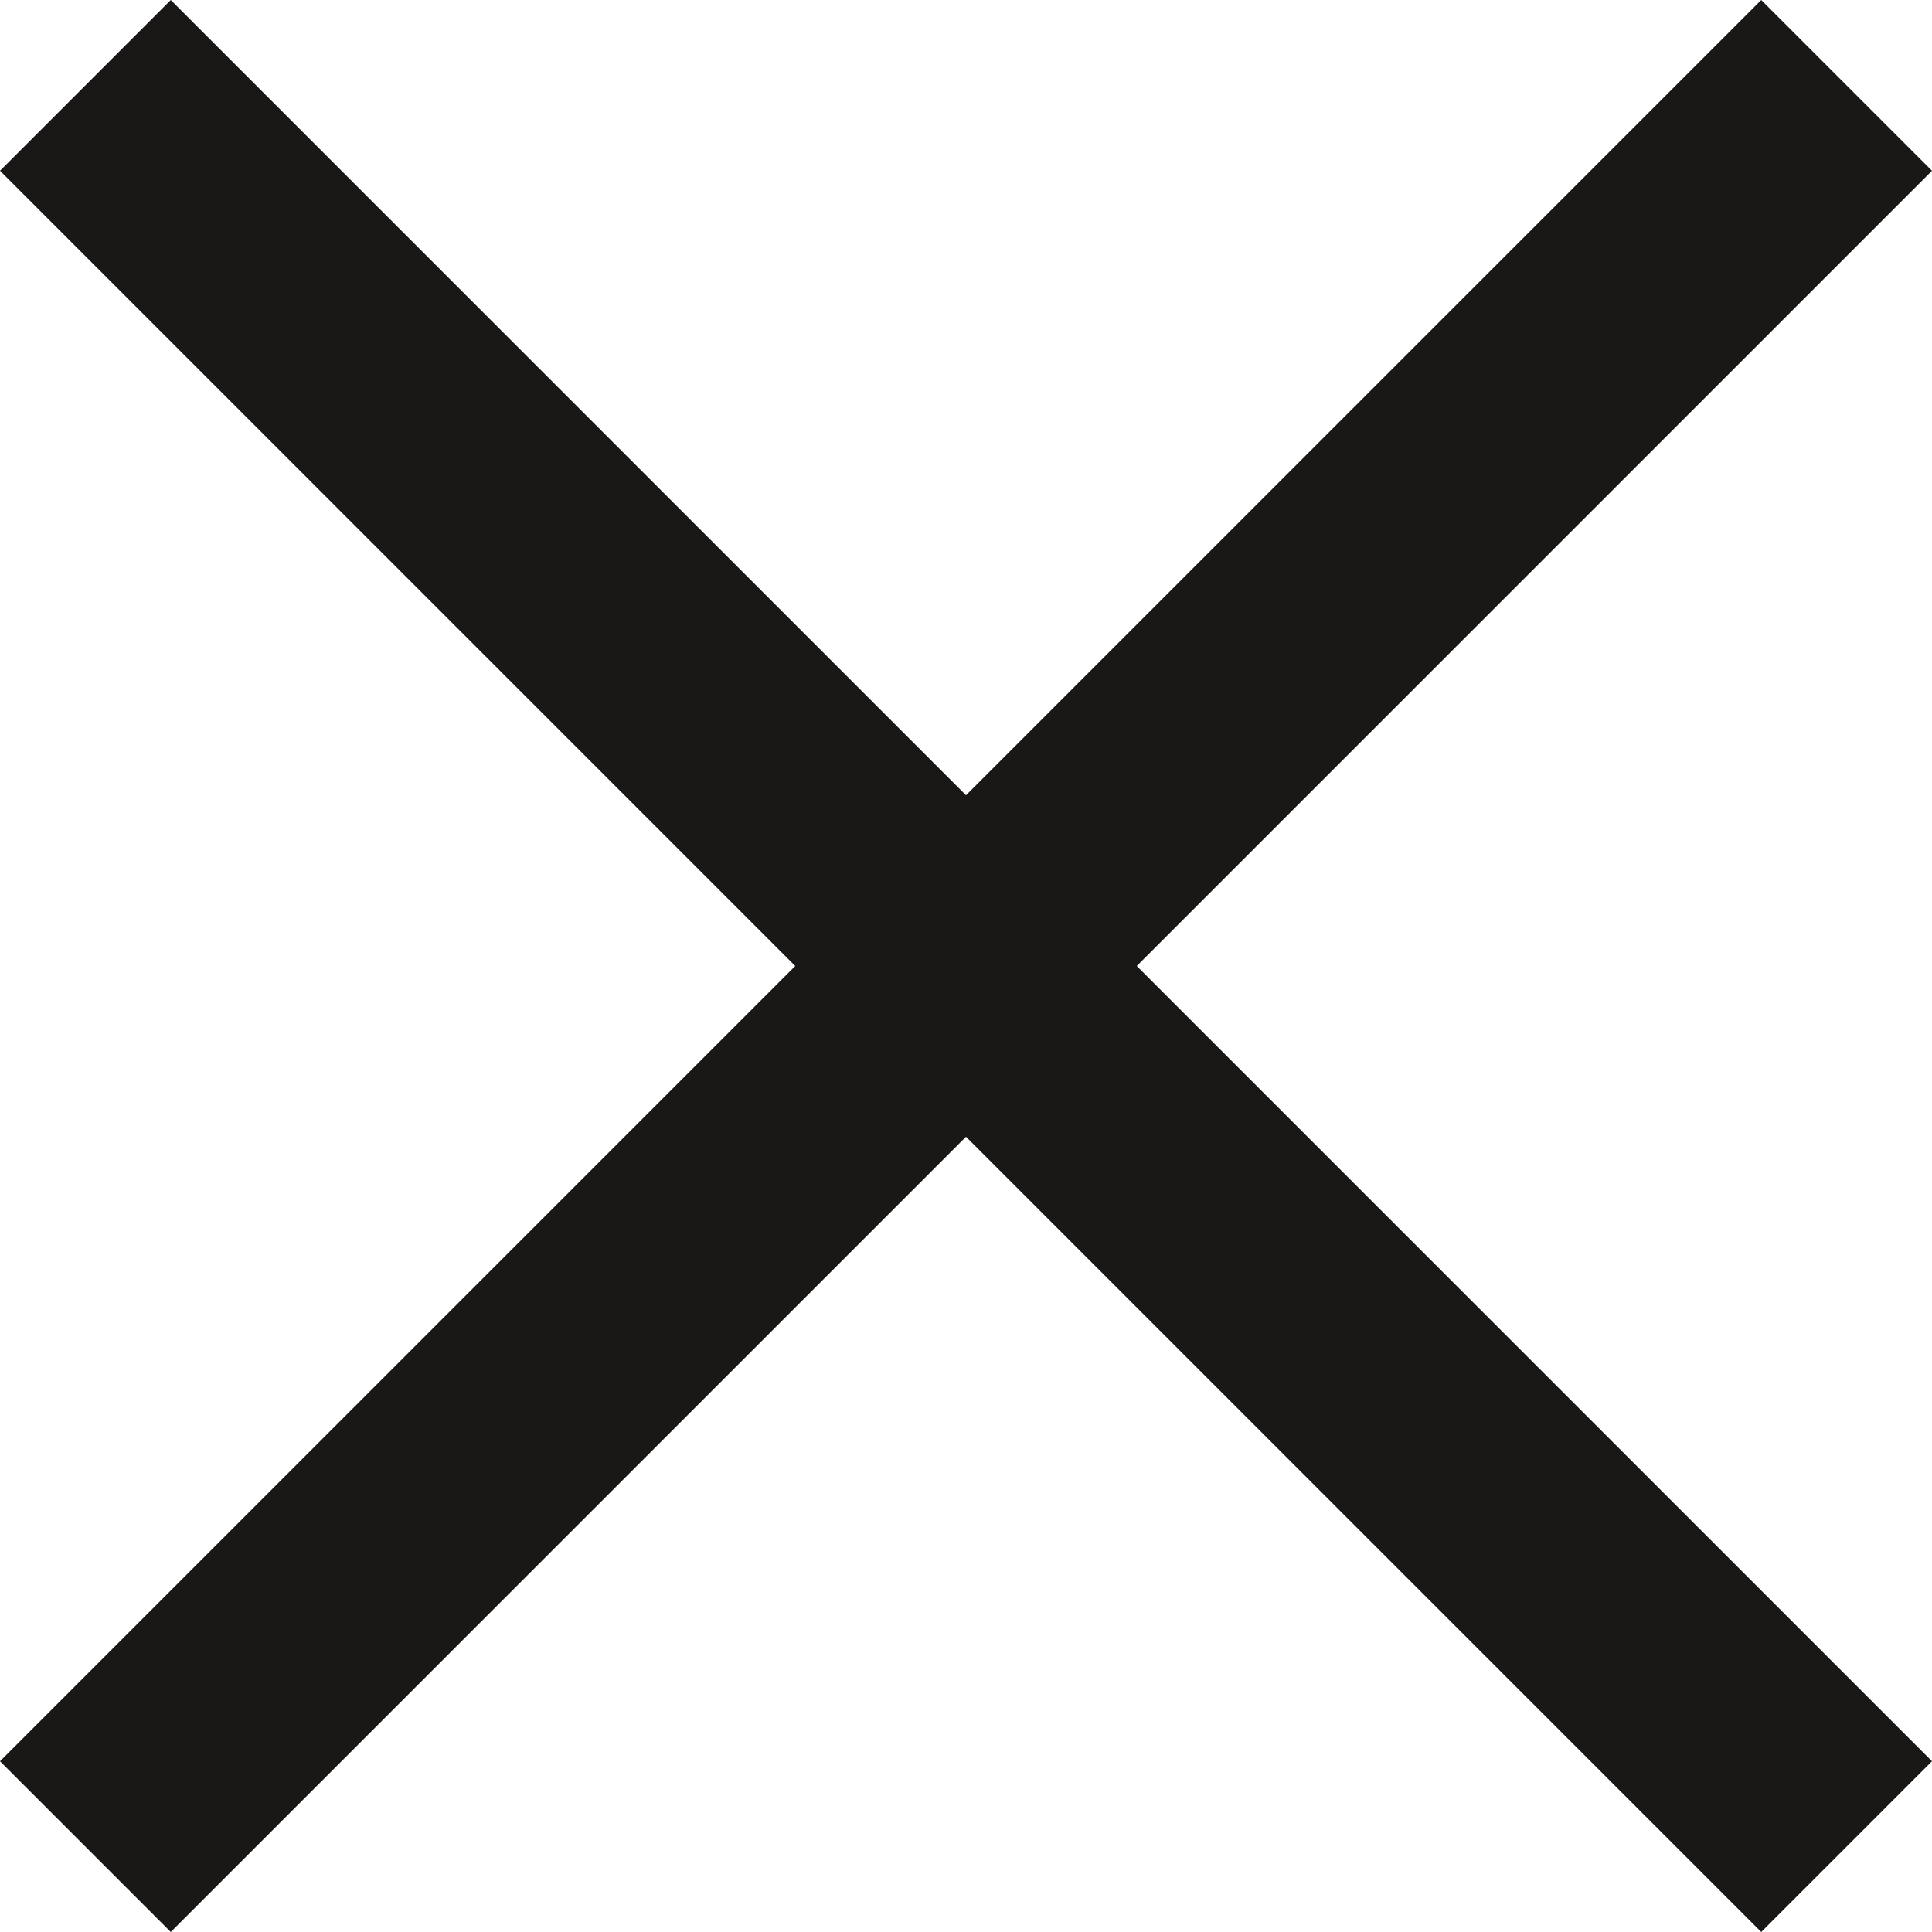
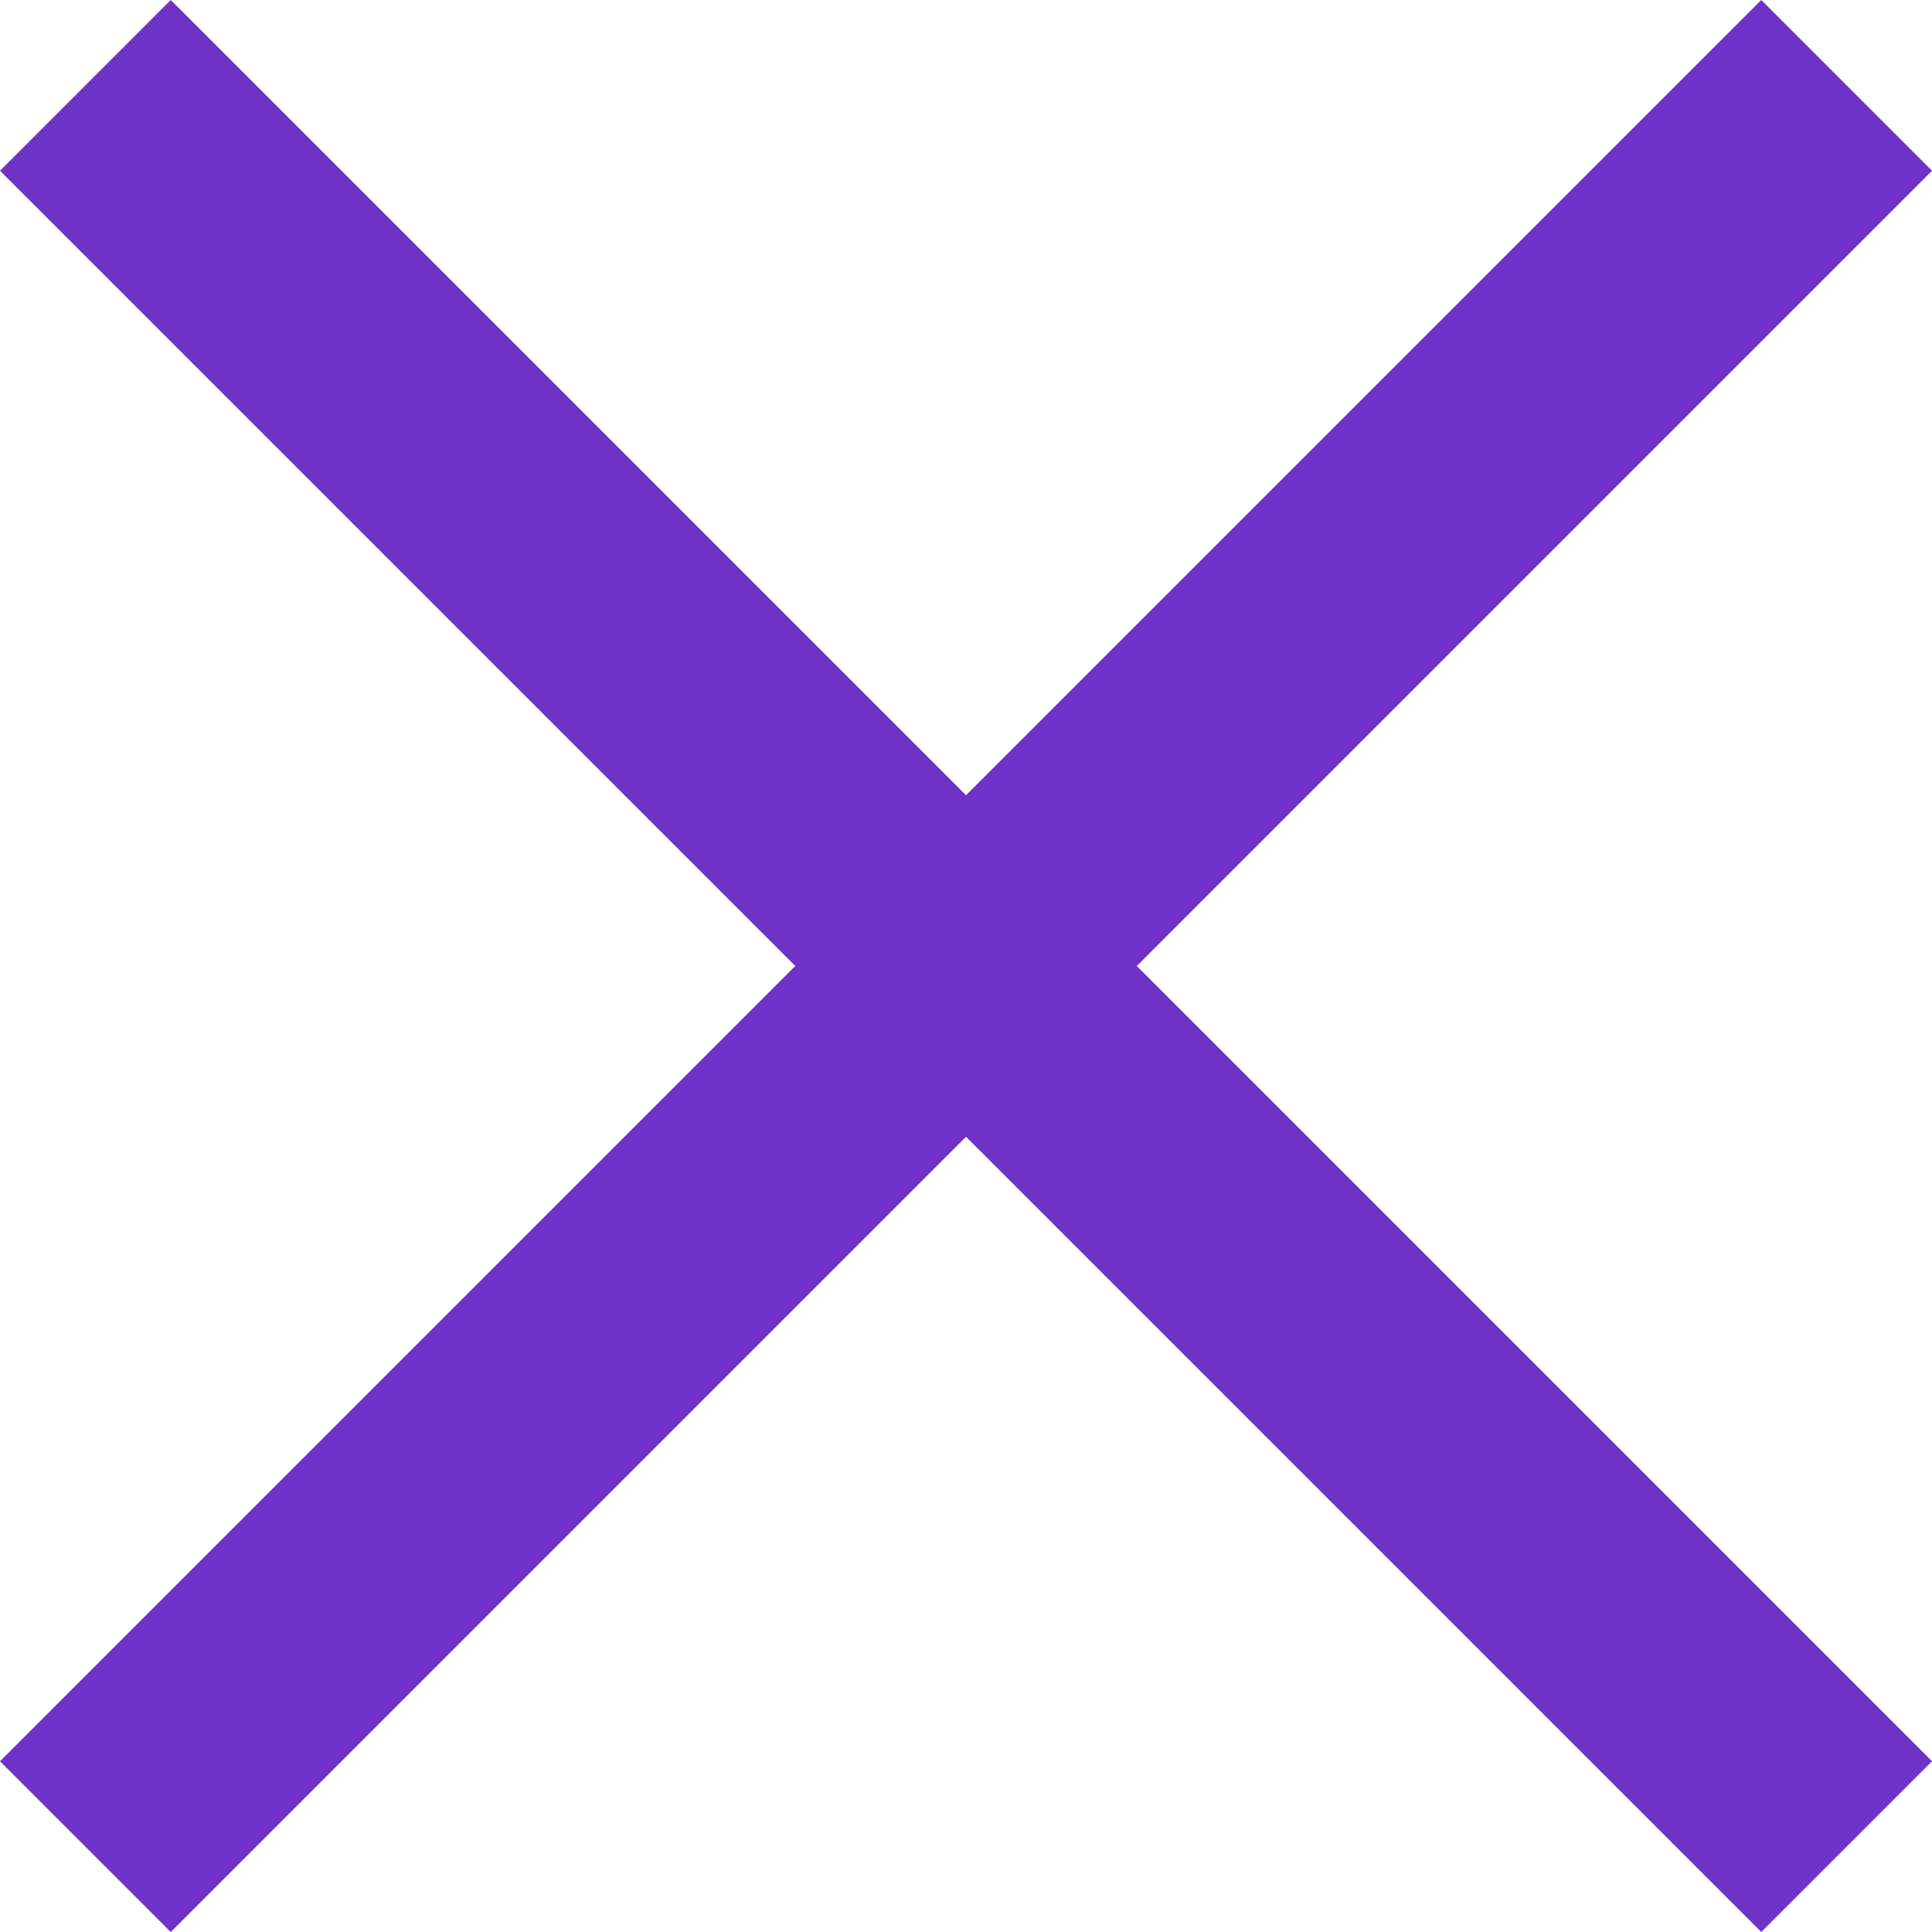
<svg xmlns="http://www.w3.org/2000/svg" version="1.1" width="8px" height="8px">
-   <g transform="matrix(1 0 0 1 -629 -1364 )">
-     <path d="M 4.707 4  L 8 0.707  L 7.293 0  L 4 3.293  L 0.707 0  L 0 0.707  L 3.293 4  L 0 7.293  L 0.707 8  L 4 4.707  L 7.293 8  L 8 7.293  L 4.707 4  Z " fill-rule="nonzero" fill="#1a1717" stroke="none" transform="matrix(1 0 0 1 629 1364 )" />
+   <g transform="matrix(1 0 0 1 -691 -1262 )">
+     <path d="M 4.707 4  L 8 0.707  L 7.293 0  L 4 3.293  L 0.707 0  L 0 0.707  L 3.293 4  L 0 7.293  L 0.707 8  L 4 4.707  L 7.293 8  L 8 7.293  L 4.707 4  Z " fill-rule="nonzero" fill="#6e32c9" stroke="none" transform="matrix(1 0 0 1 691 1262 )" />
  </g>
</svg>
